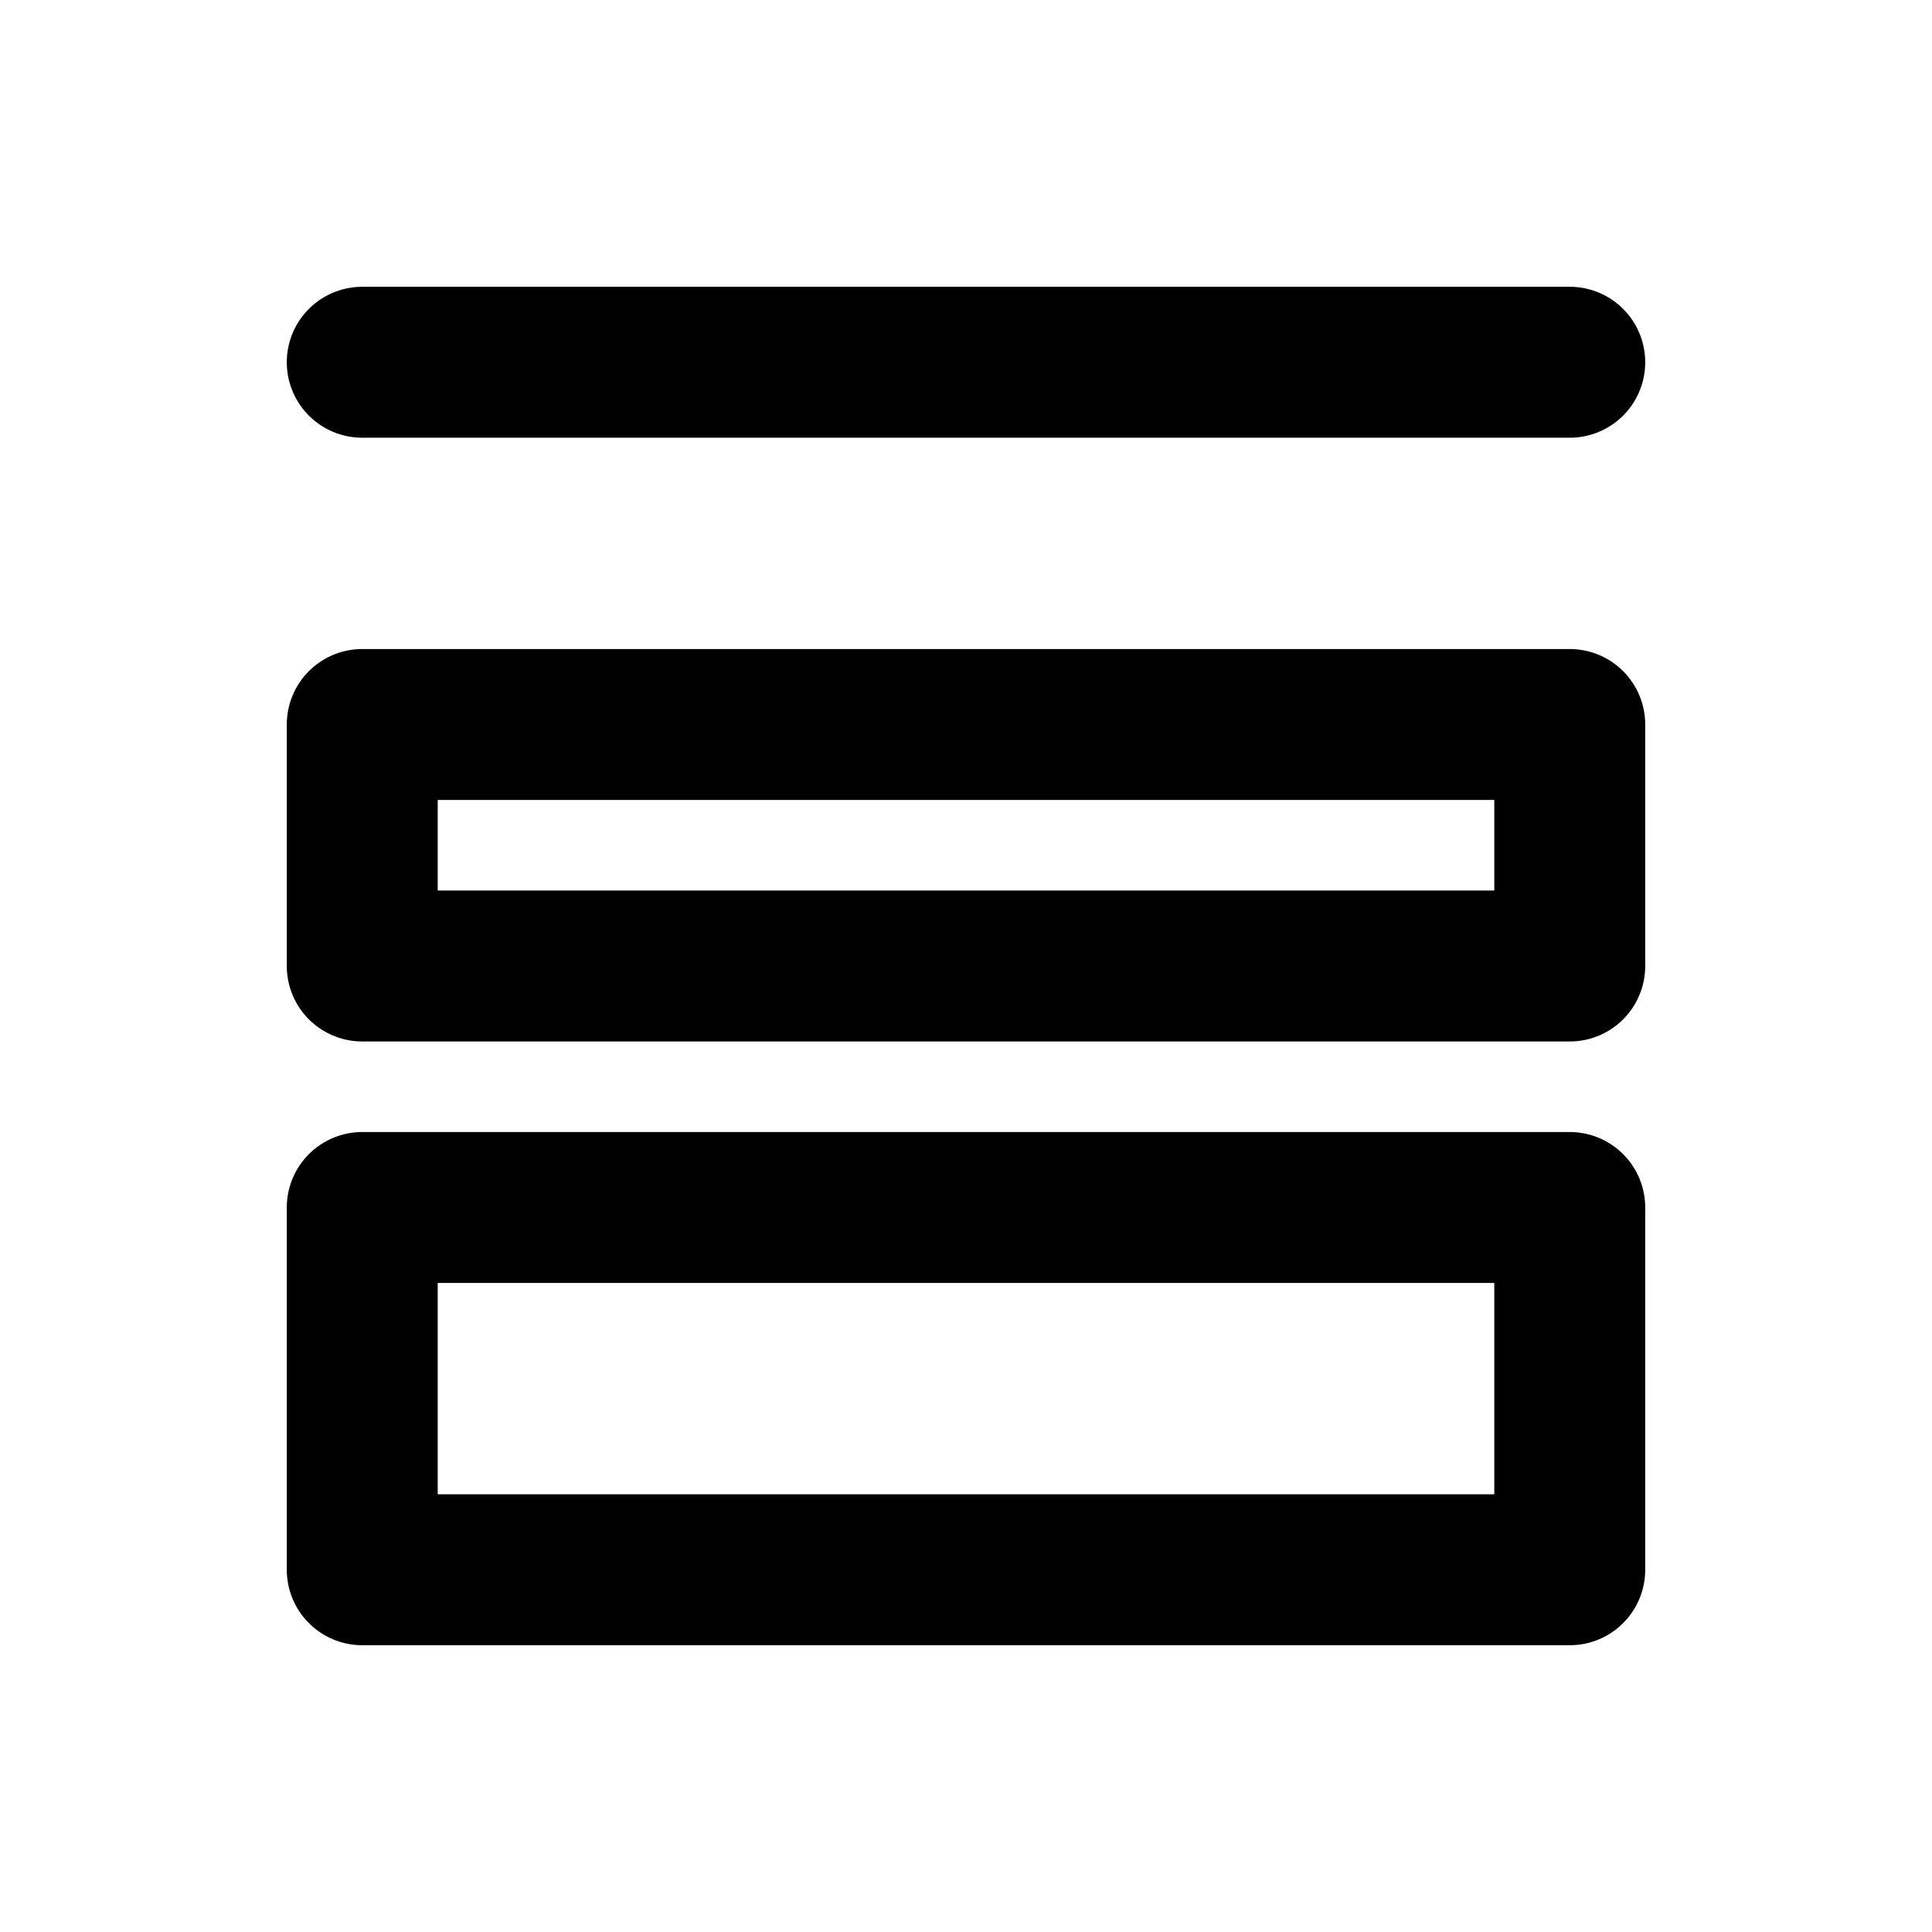
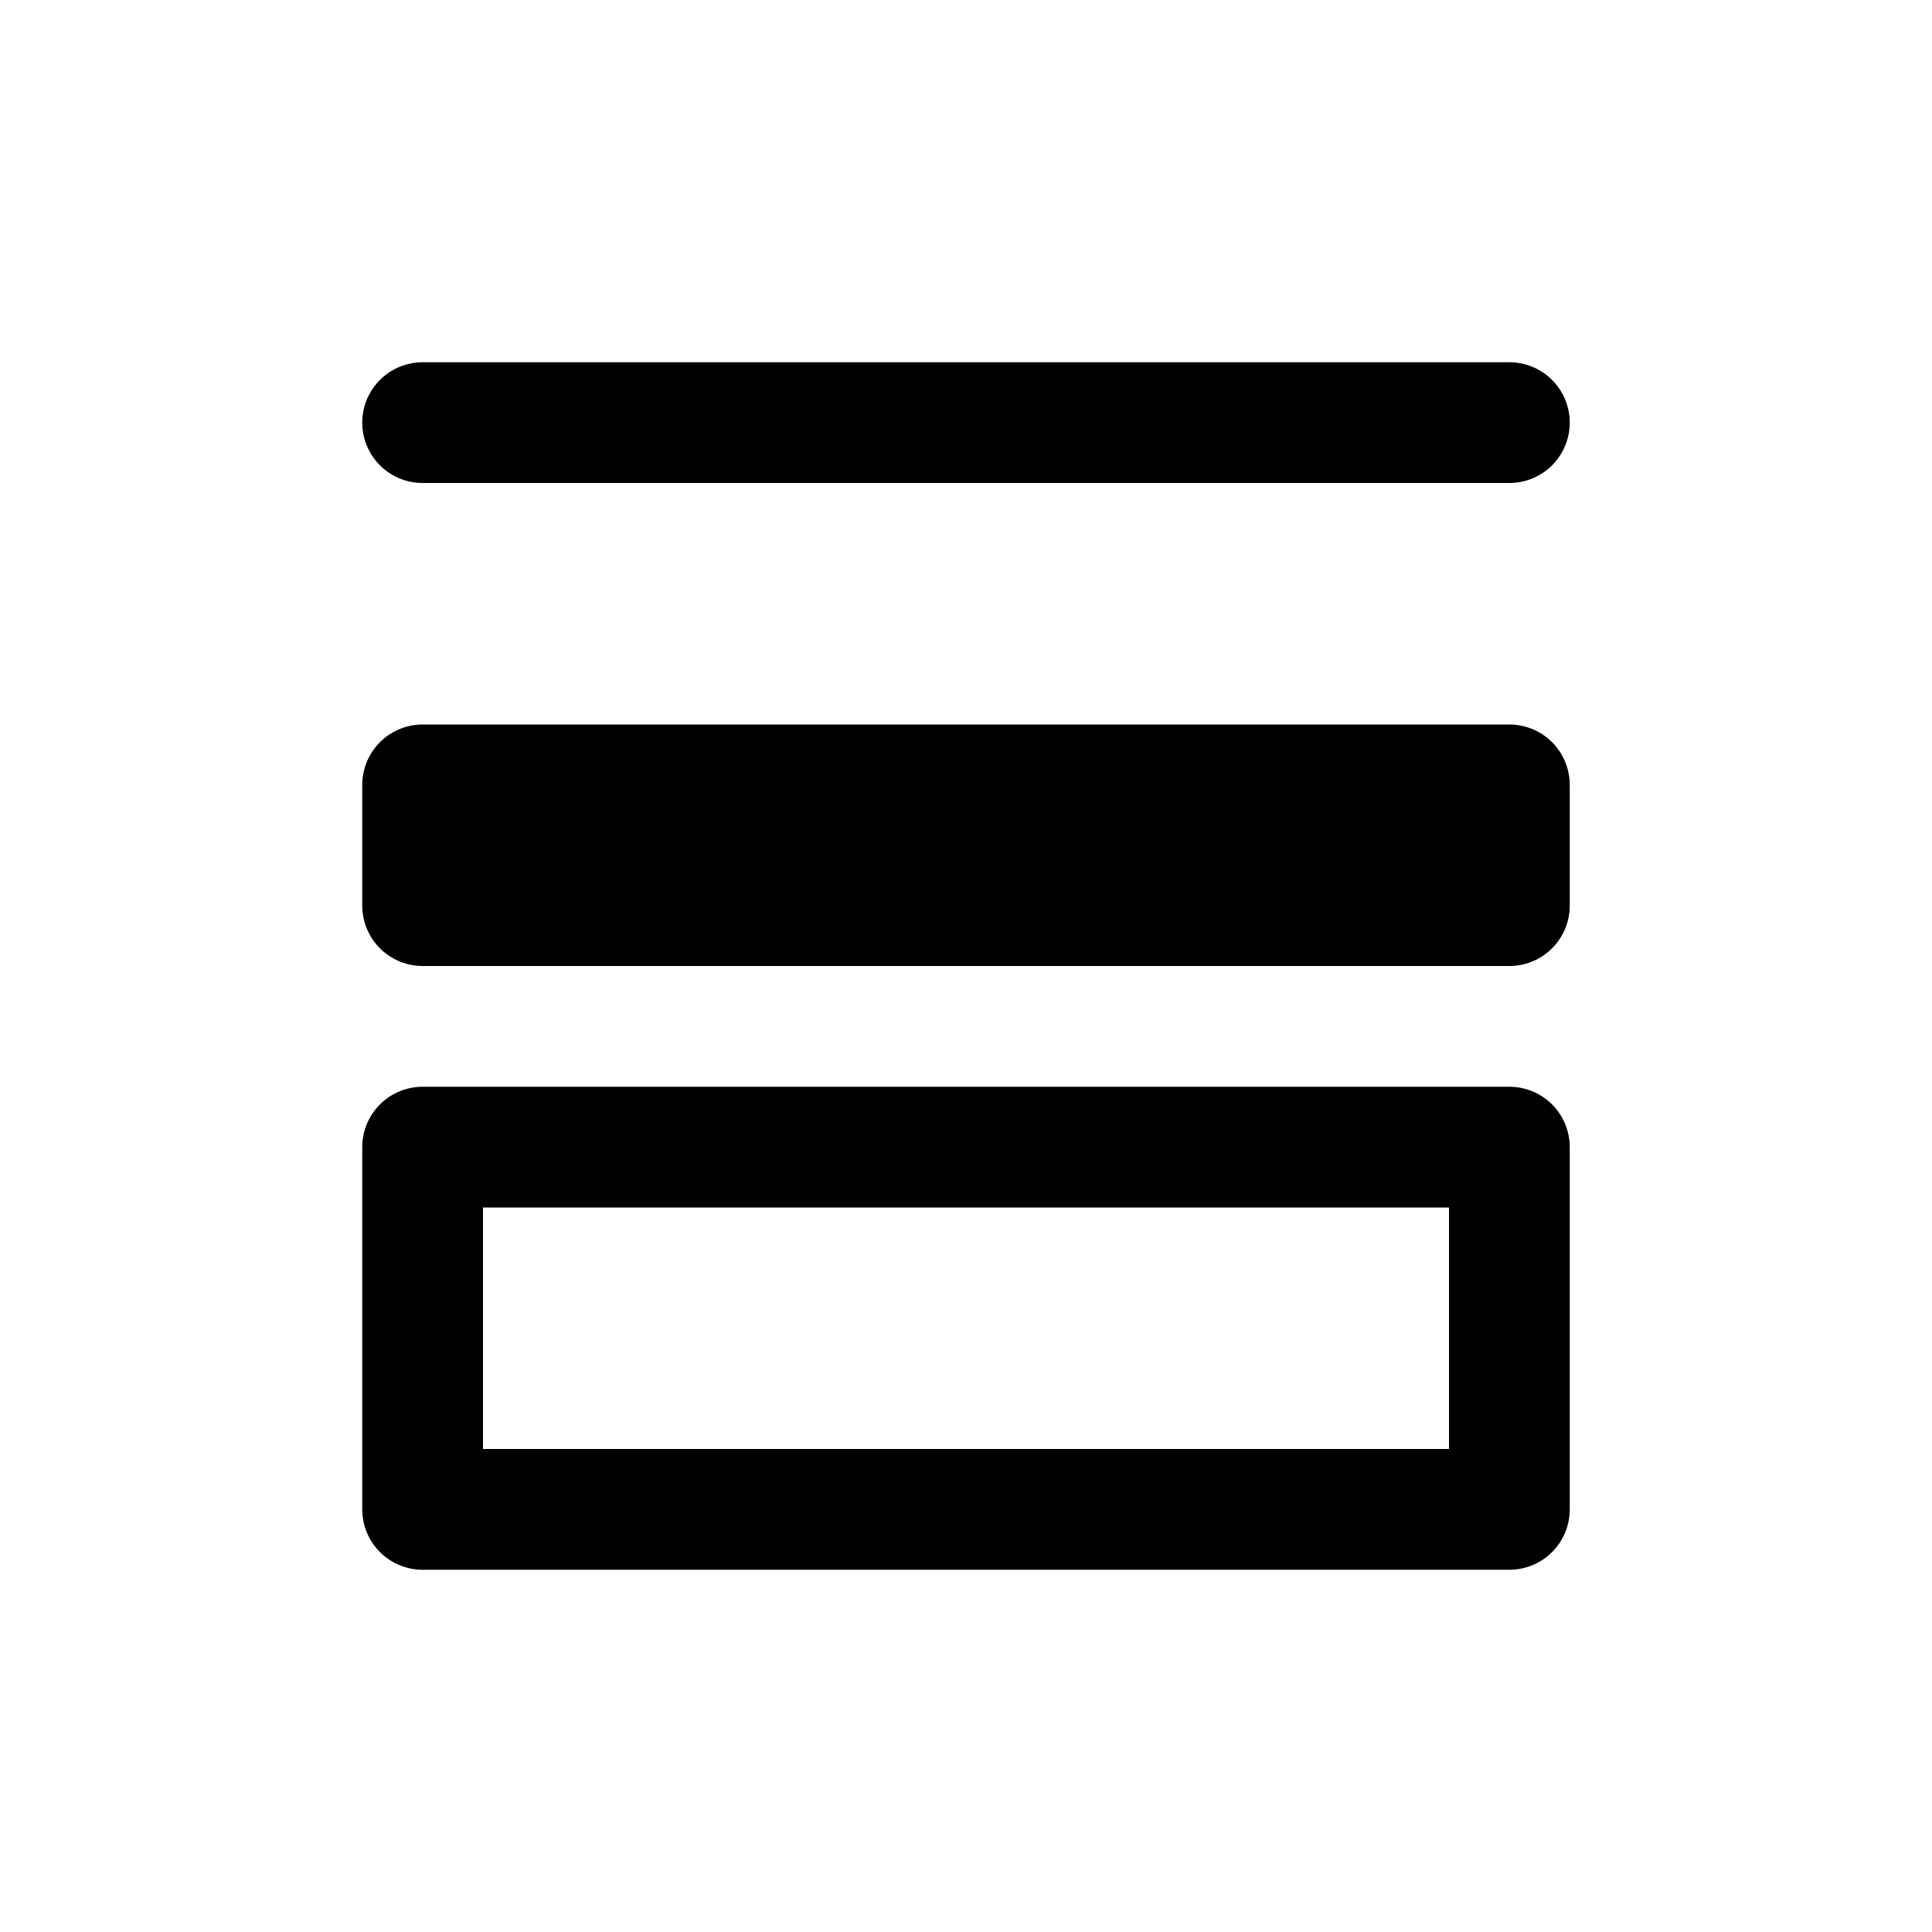
<svg xmlns="http://www.w3.org/2000/svg" width="16" height="16" viewBox="0 0 16 16">
-   <g fill="none" stroke="currentColor" stroke-width="1.25" stroke-linecap="round" stroke-linejoin="round">
-     <path class="esist" d="M 3 3 H 13" />
-     <rect class="esist" x="3" y="6" width="10" height="2" />
-     <rect class="esist" x="3" y="10" width="10" height="3" />
+   <g fill="none" stroke="currentColor" stroke-width="1" stroke-linecap="round" stroke-linejoin="round">
+     <path class="esist" d="M3.5 3.5 H12.5" />
+     <rect class="esist" x="3.5" y="6.5" width="9" height="1" />
+     <rect class="esist" x="3.5" y="9.5" width="9" height="3" />
  </g>
</svg>
